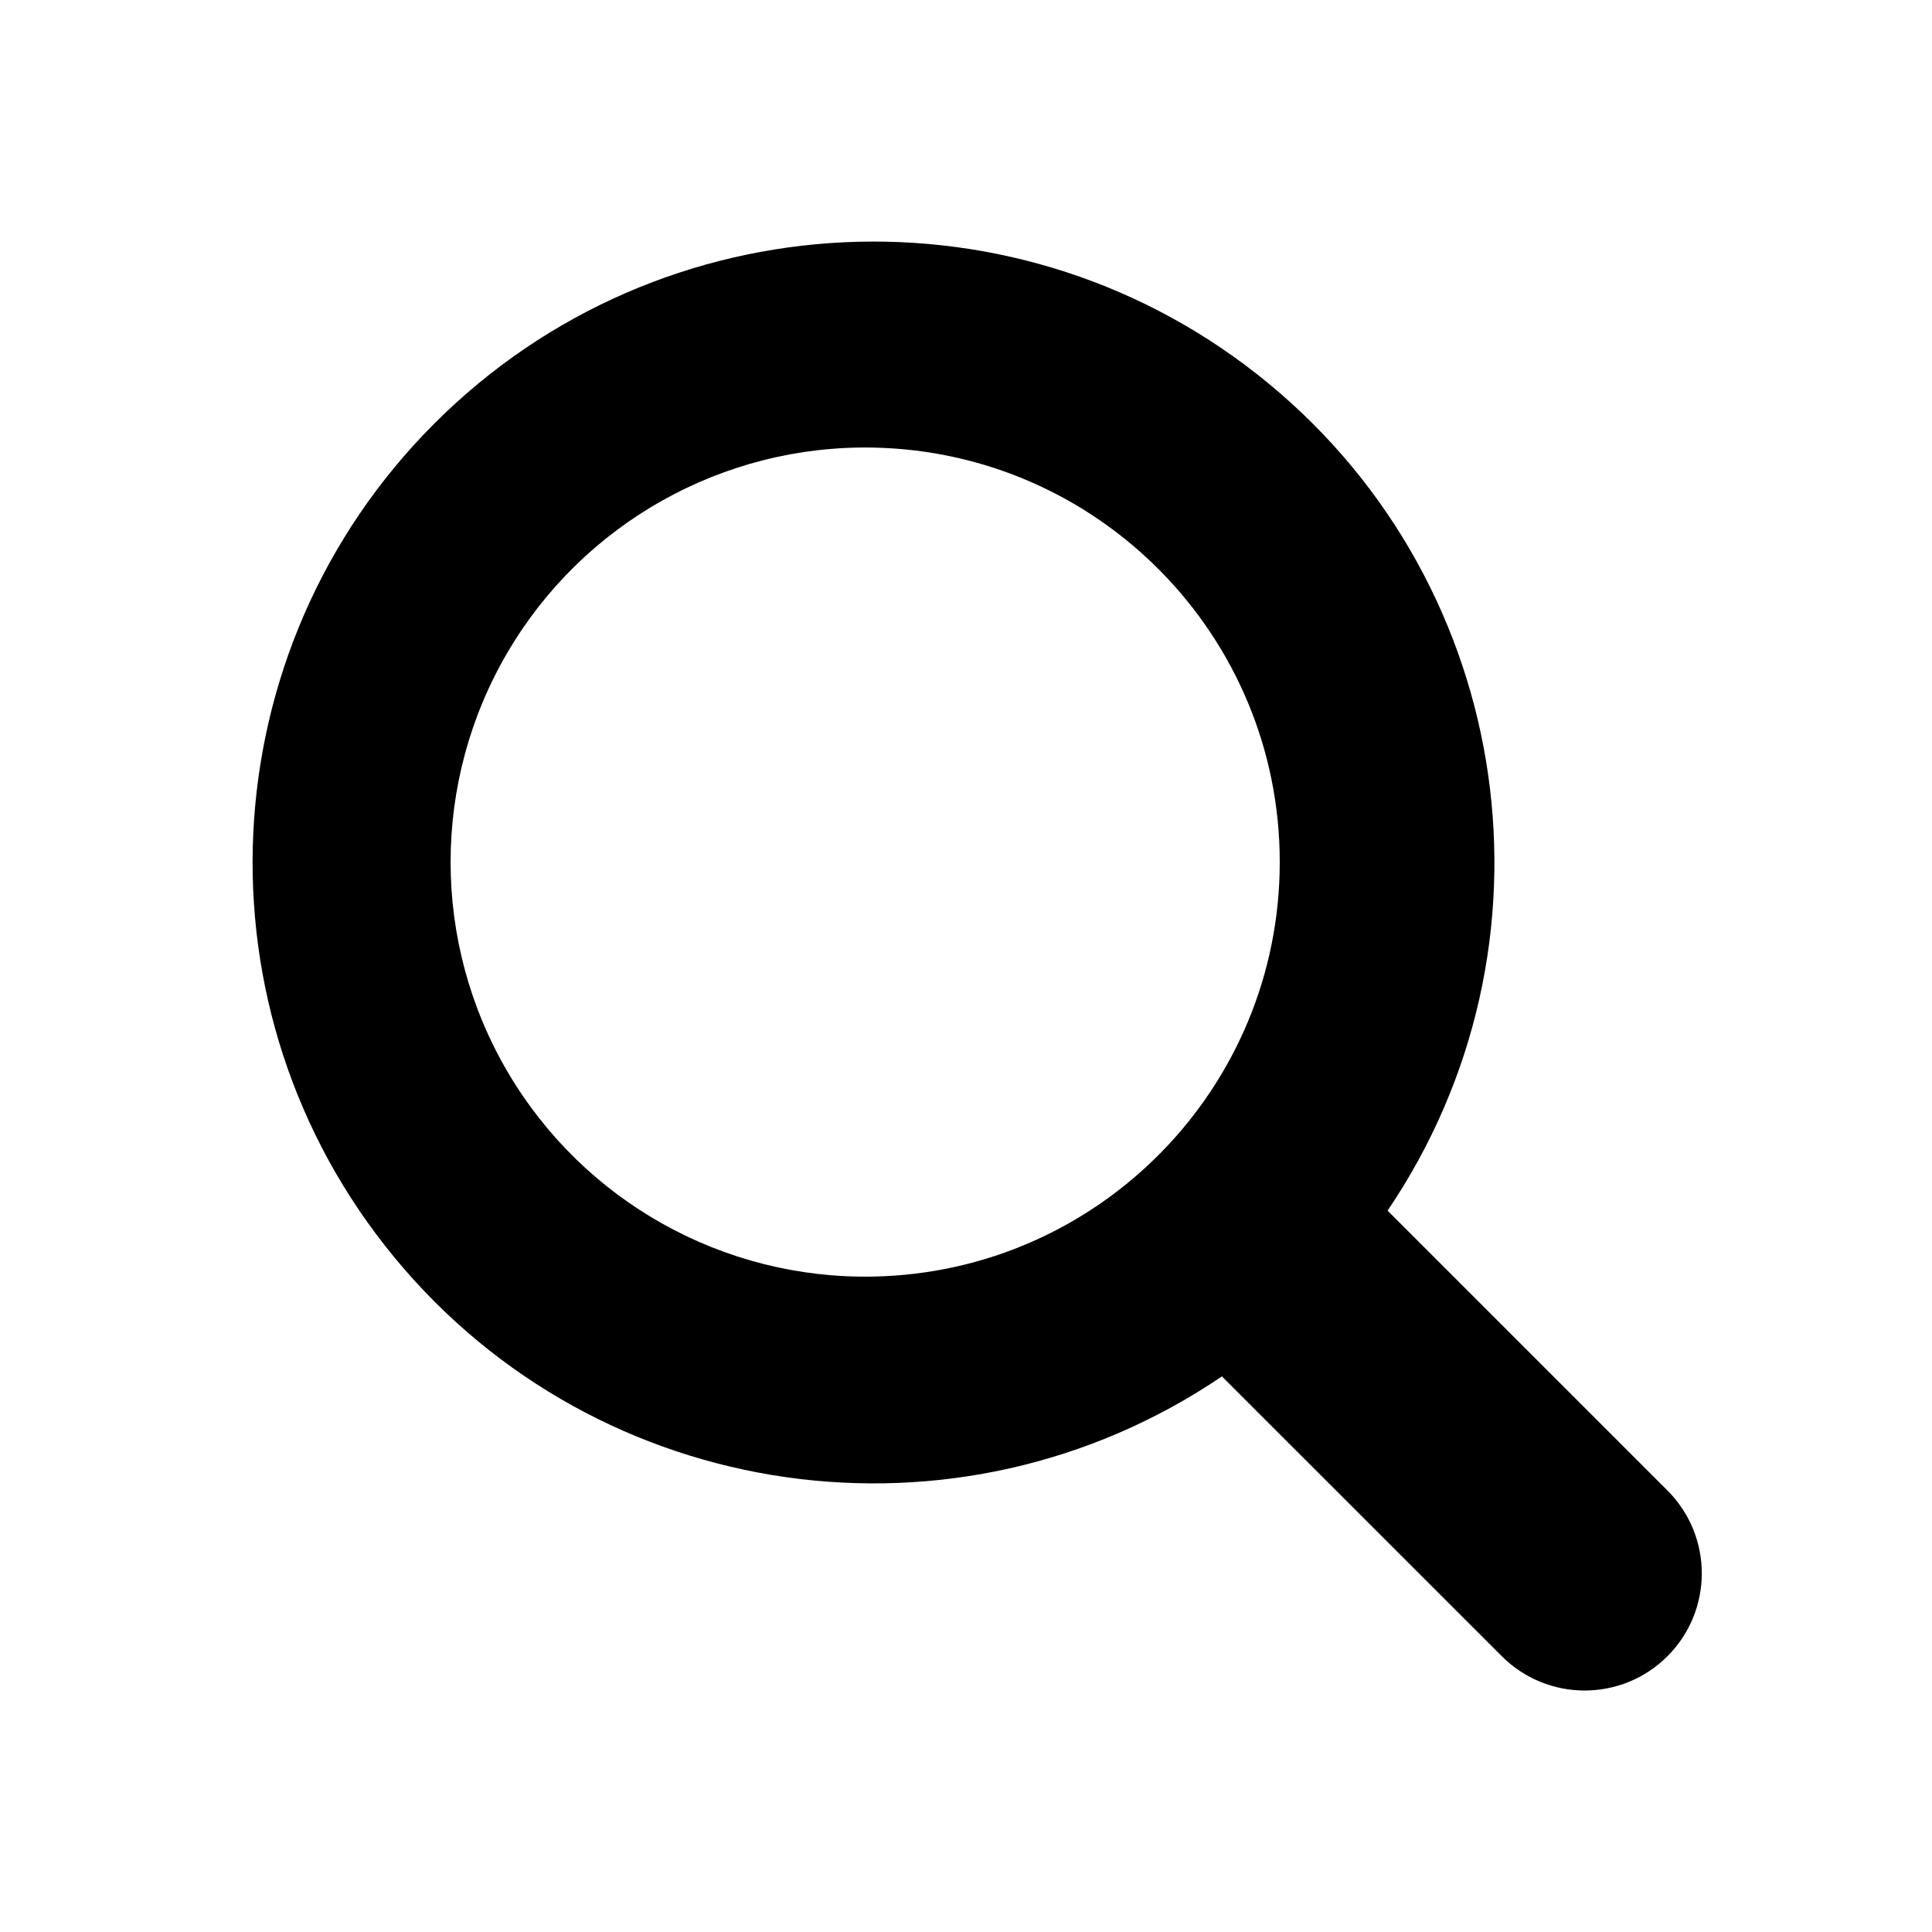
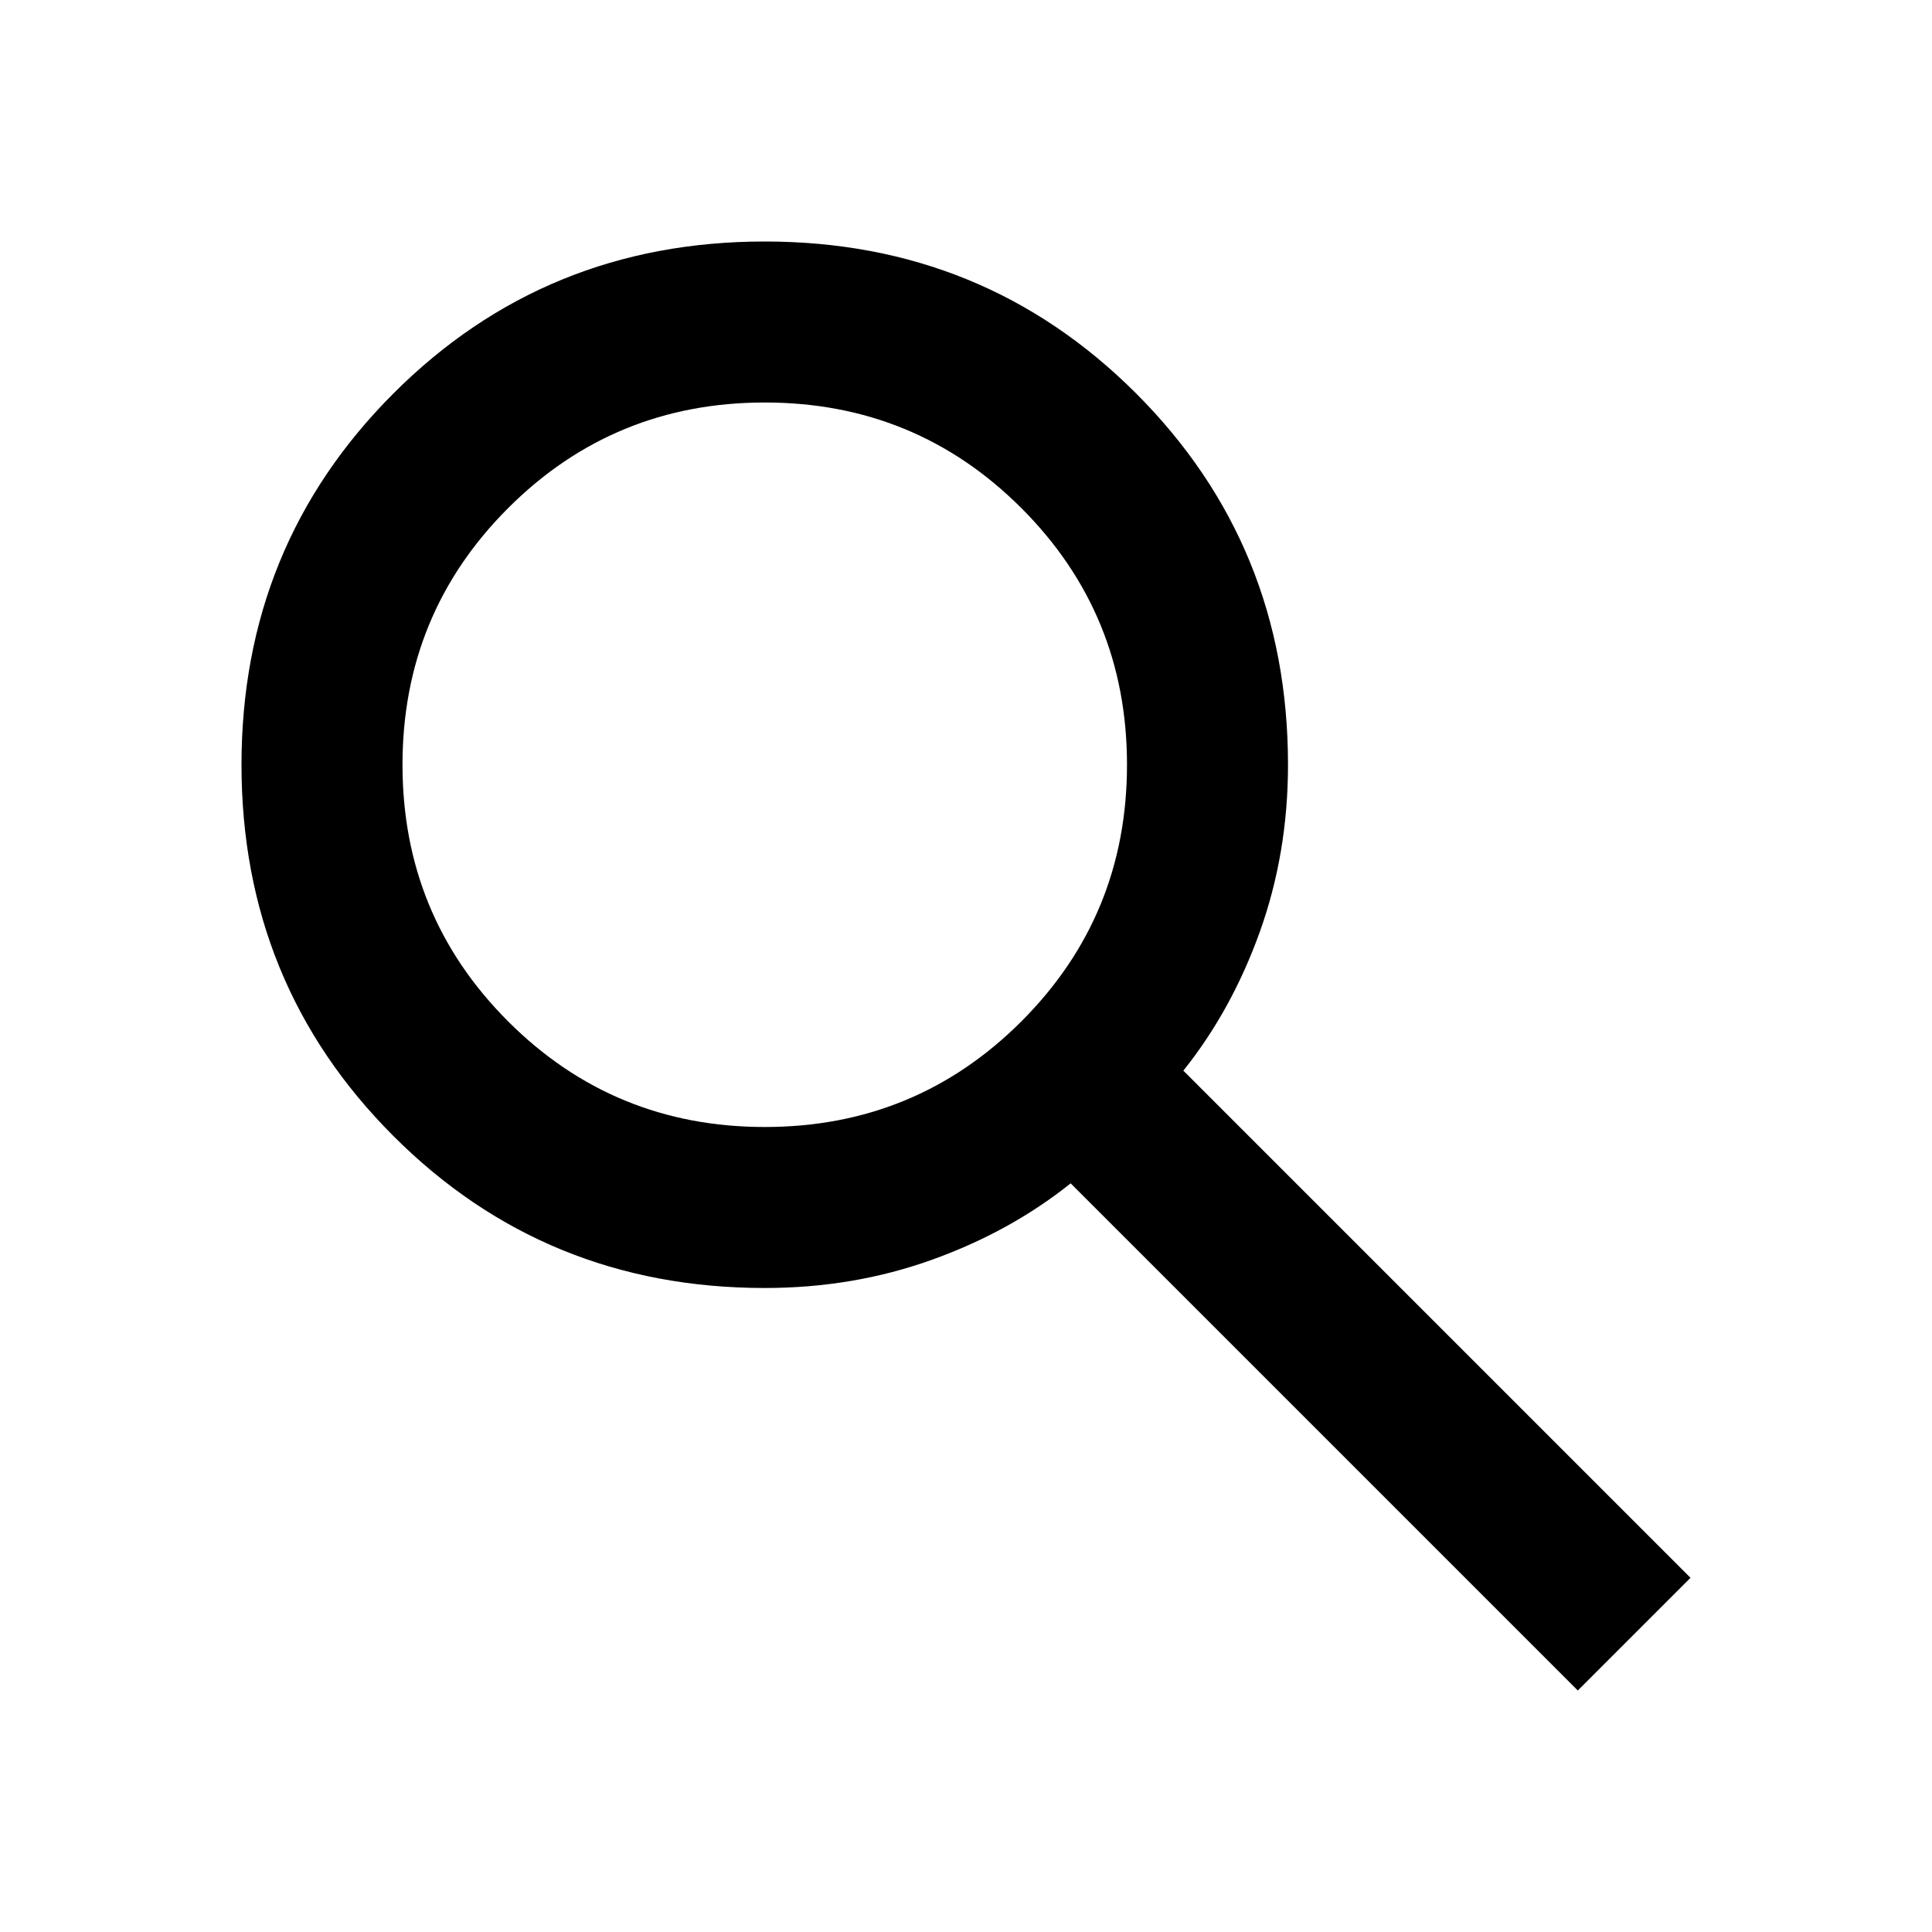
<svg xmlns="http://www.w3.org/2000/svg" width="24" height="24" viewBox="0 0 24 24">
-   <path d="m20.714 18.516-3.477-3.477a7.713 7.713 0 1 0-2.058 2.059l3.477 3.476a1.455 1.455 0 1 0 2.058-2.058Zm-9.863-2.658a5.15 5.15 0 1 1-.004-10.298 5.15 5.15 0 0 1 .004 10.298Z" fill="#000" fill-rule="nonzero" />
+   <path d="M19.6 21L13.3 14.7C12.8 15.1 12.225 15.417 11.575 15.65C10.925 15.883 10.233 16 9.5 16C7.683 16 6.146 15.371 4.888 14.113C3.629 12.854 3 11.317 3 9.5C3 7.683 3.629 6.146 4.888 4.887C6.146 3.629 7.683 3 9.5 3C11.317 3 12.854 3.629 14.113 4.887C15.371 6.146 16 7.683 16 9.5C16 10.233 15.883 10.925 15.65 11.575C15.417 12.225 15.1 12.8 14.7 13.3L21 19.6L19.6 21ZM9.5 14C10.75 14 11.813 13.563 12.688 12.688C13.563 11.813 14 10.75 14 9.5C14 8.25 13.563 7.187 12.688 6.312C11.813 5.437 10.75 5 9.5 5C8.25 5 7.187 5.437 6.312 6.312C5.437 7.187 5 8.25 5 9.5C5 10.75 5.437 11.813 6.312 12.688C7.187 13.563 8.25 14 9.5 14Z" fill="#000" />
</svg>
